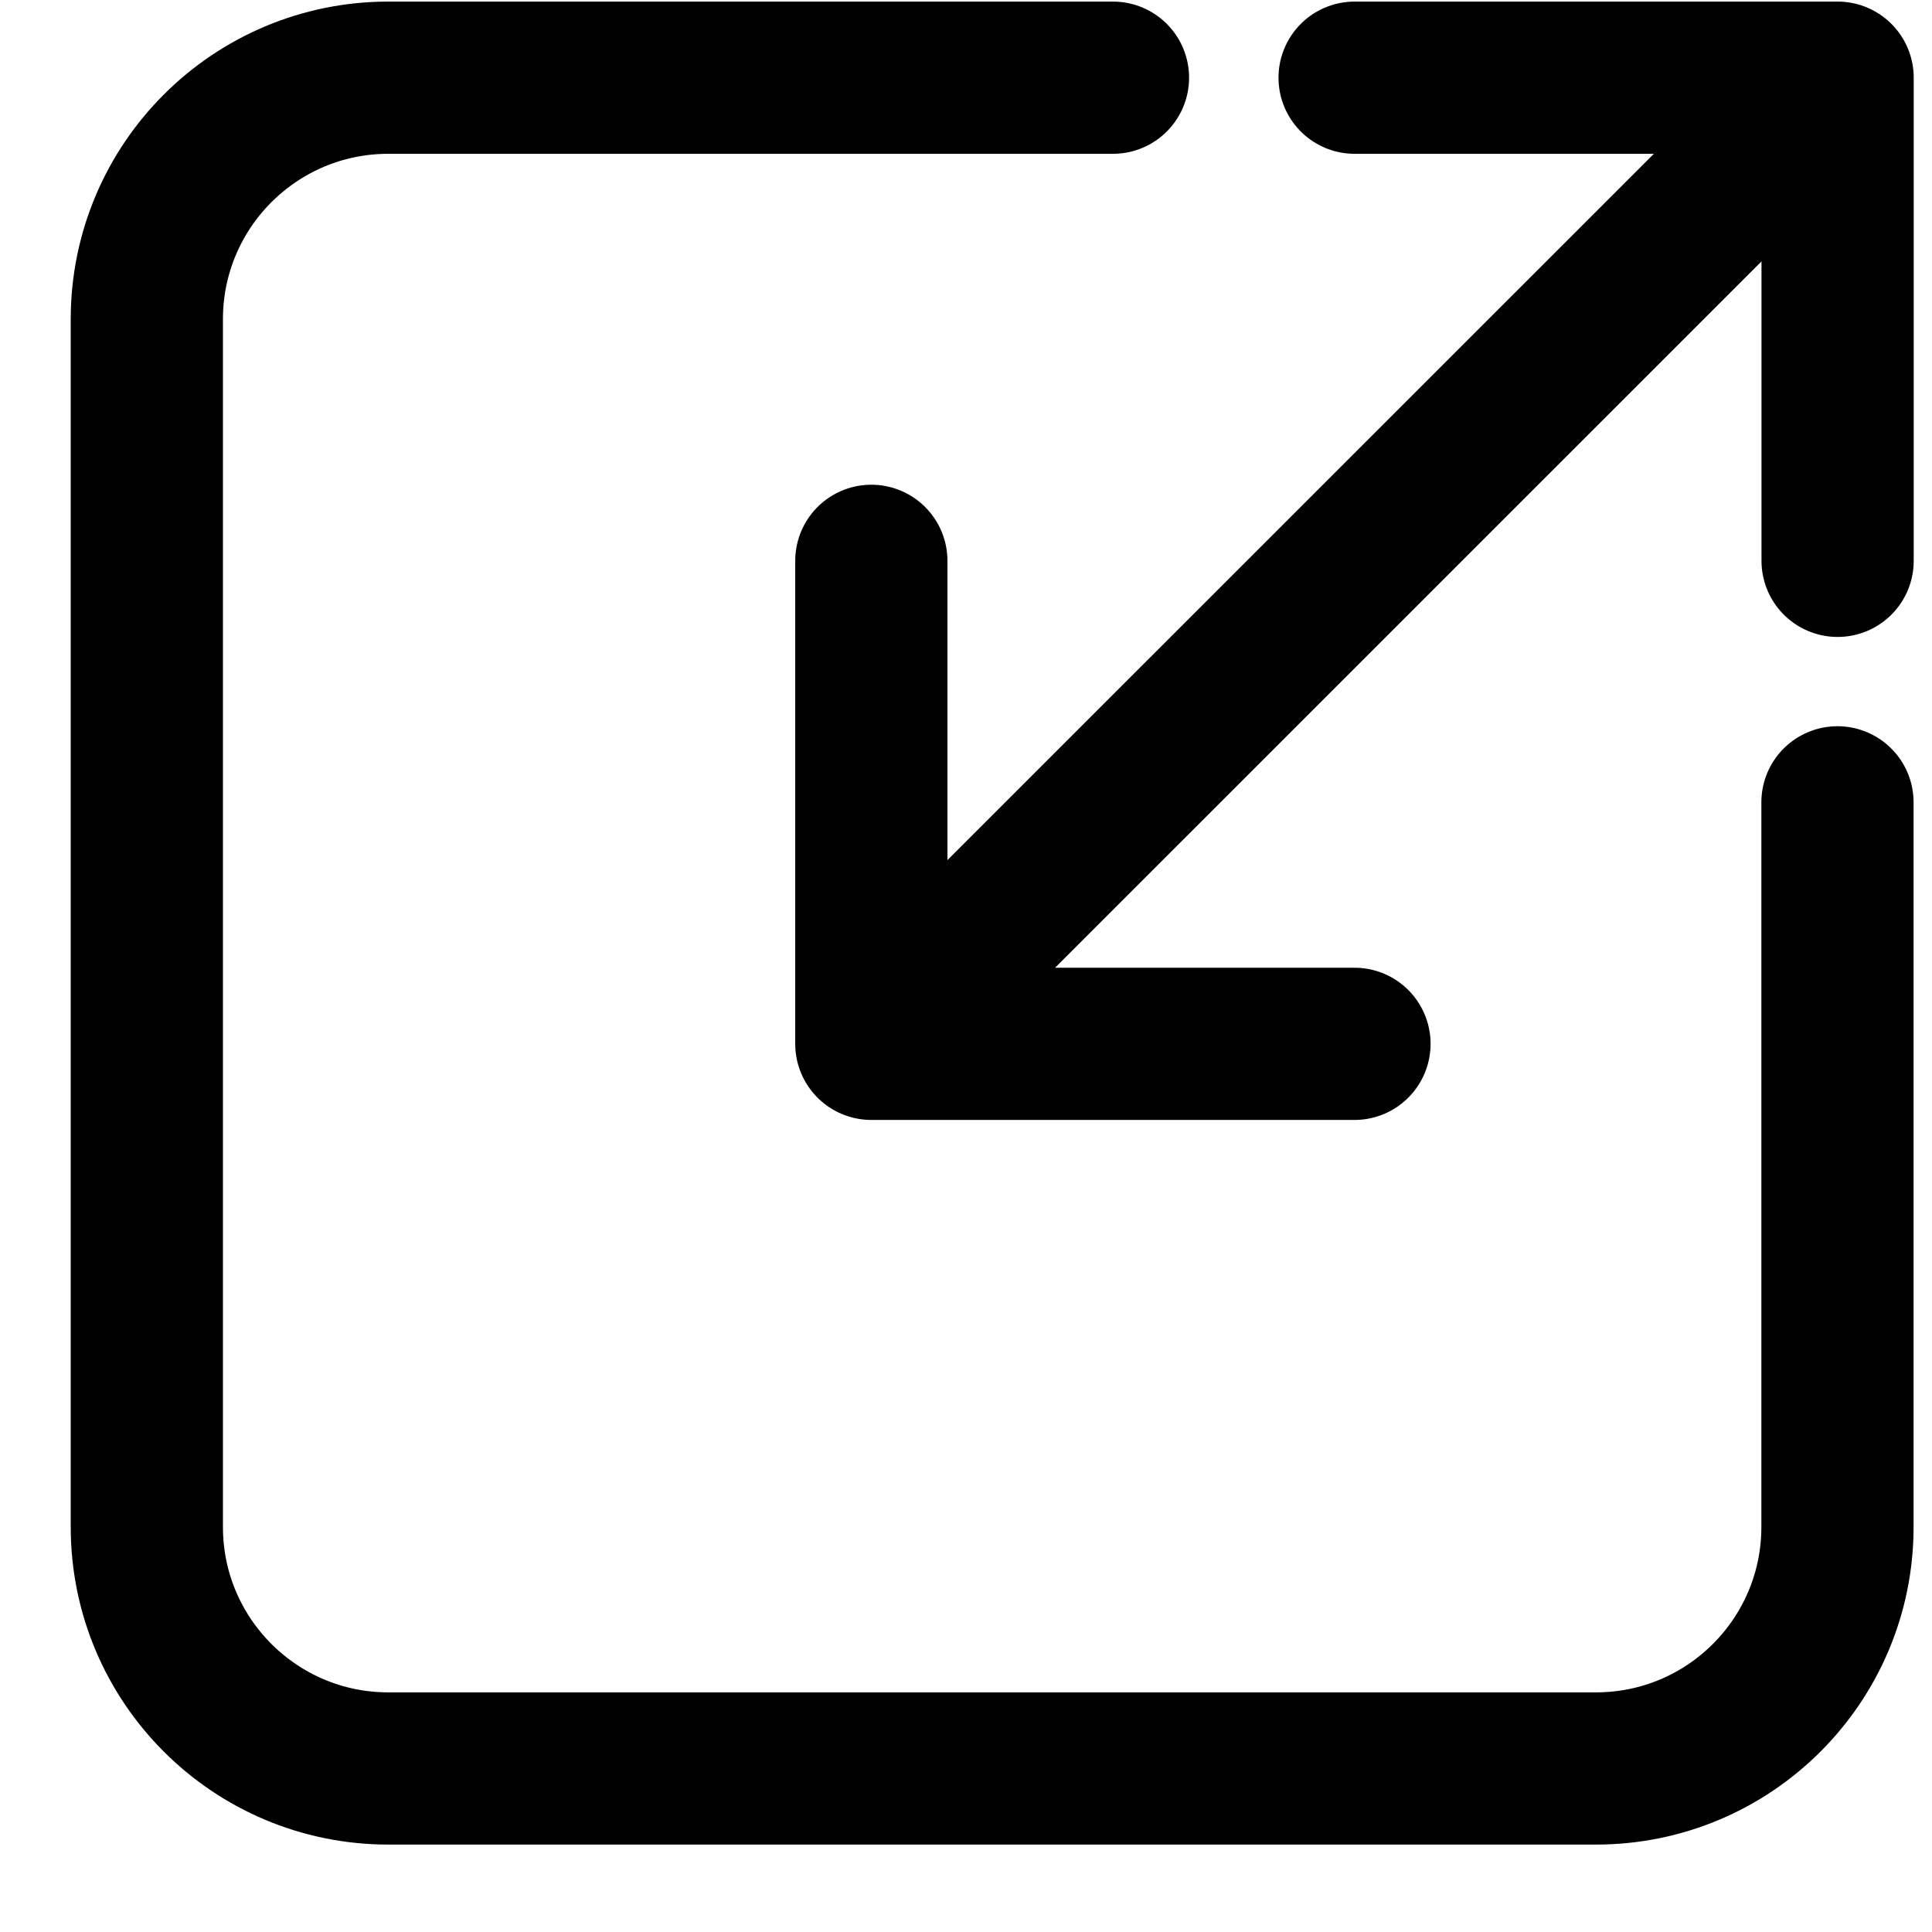
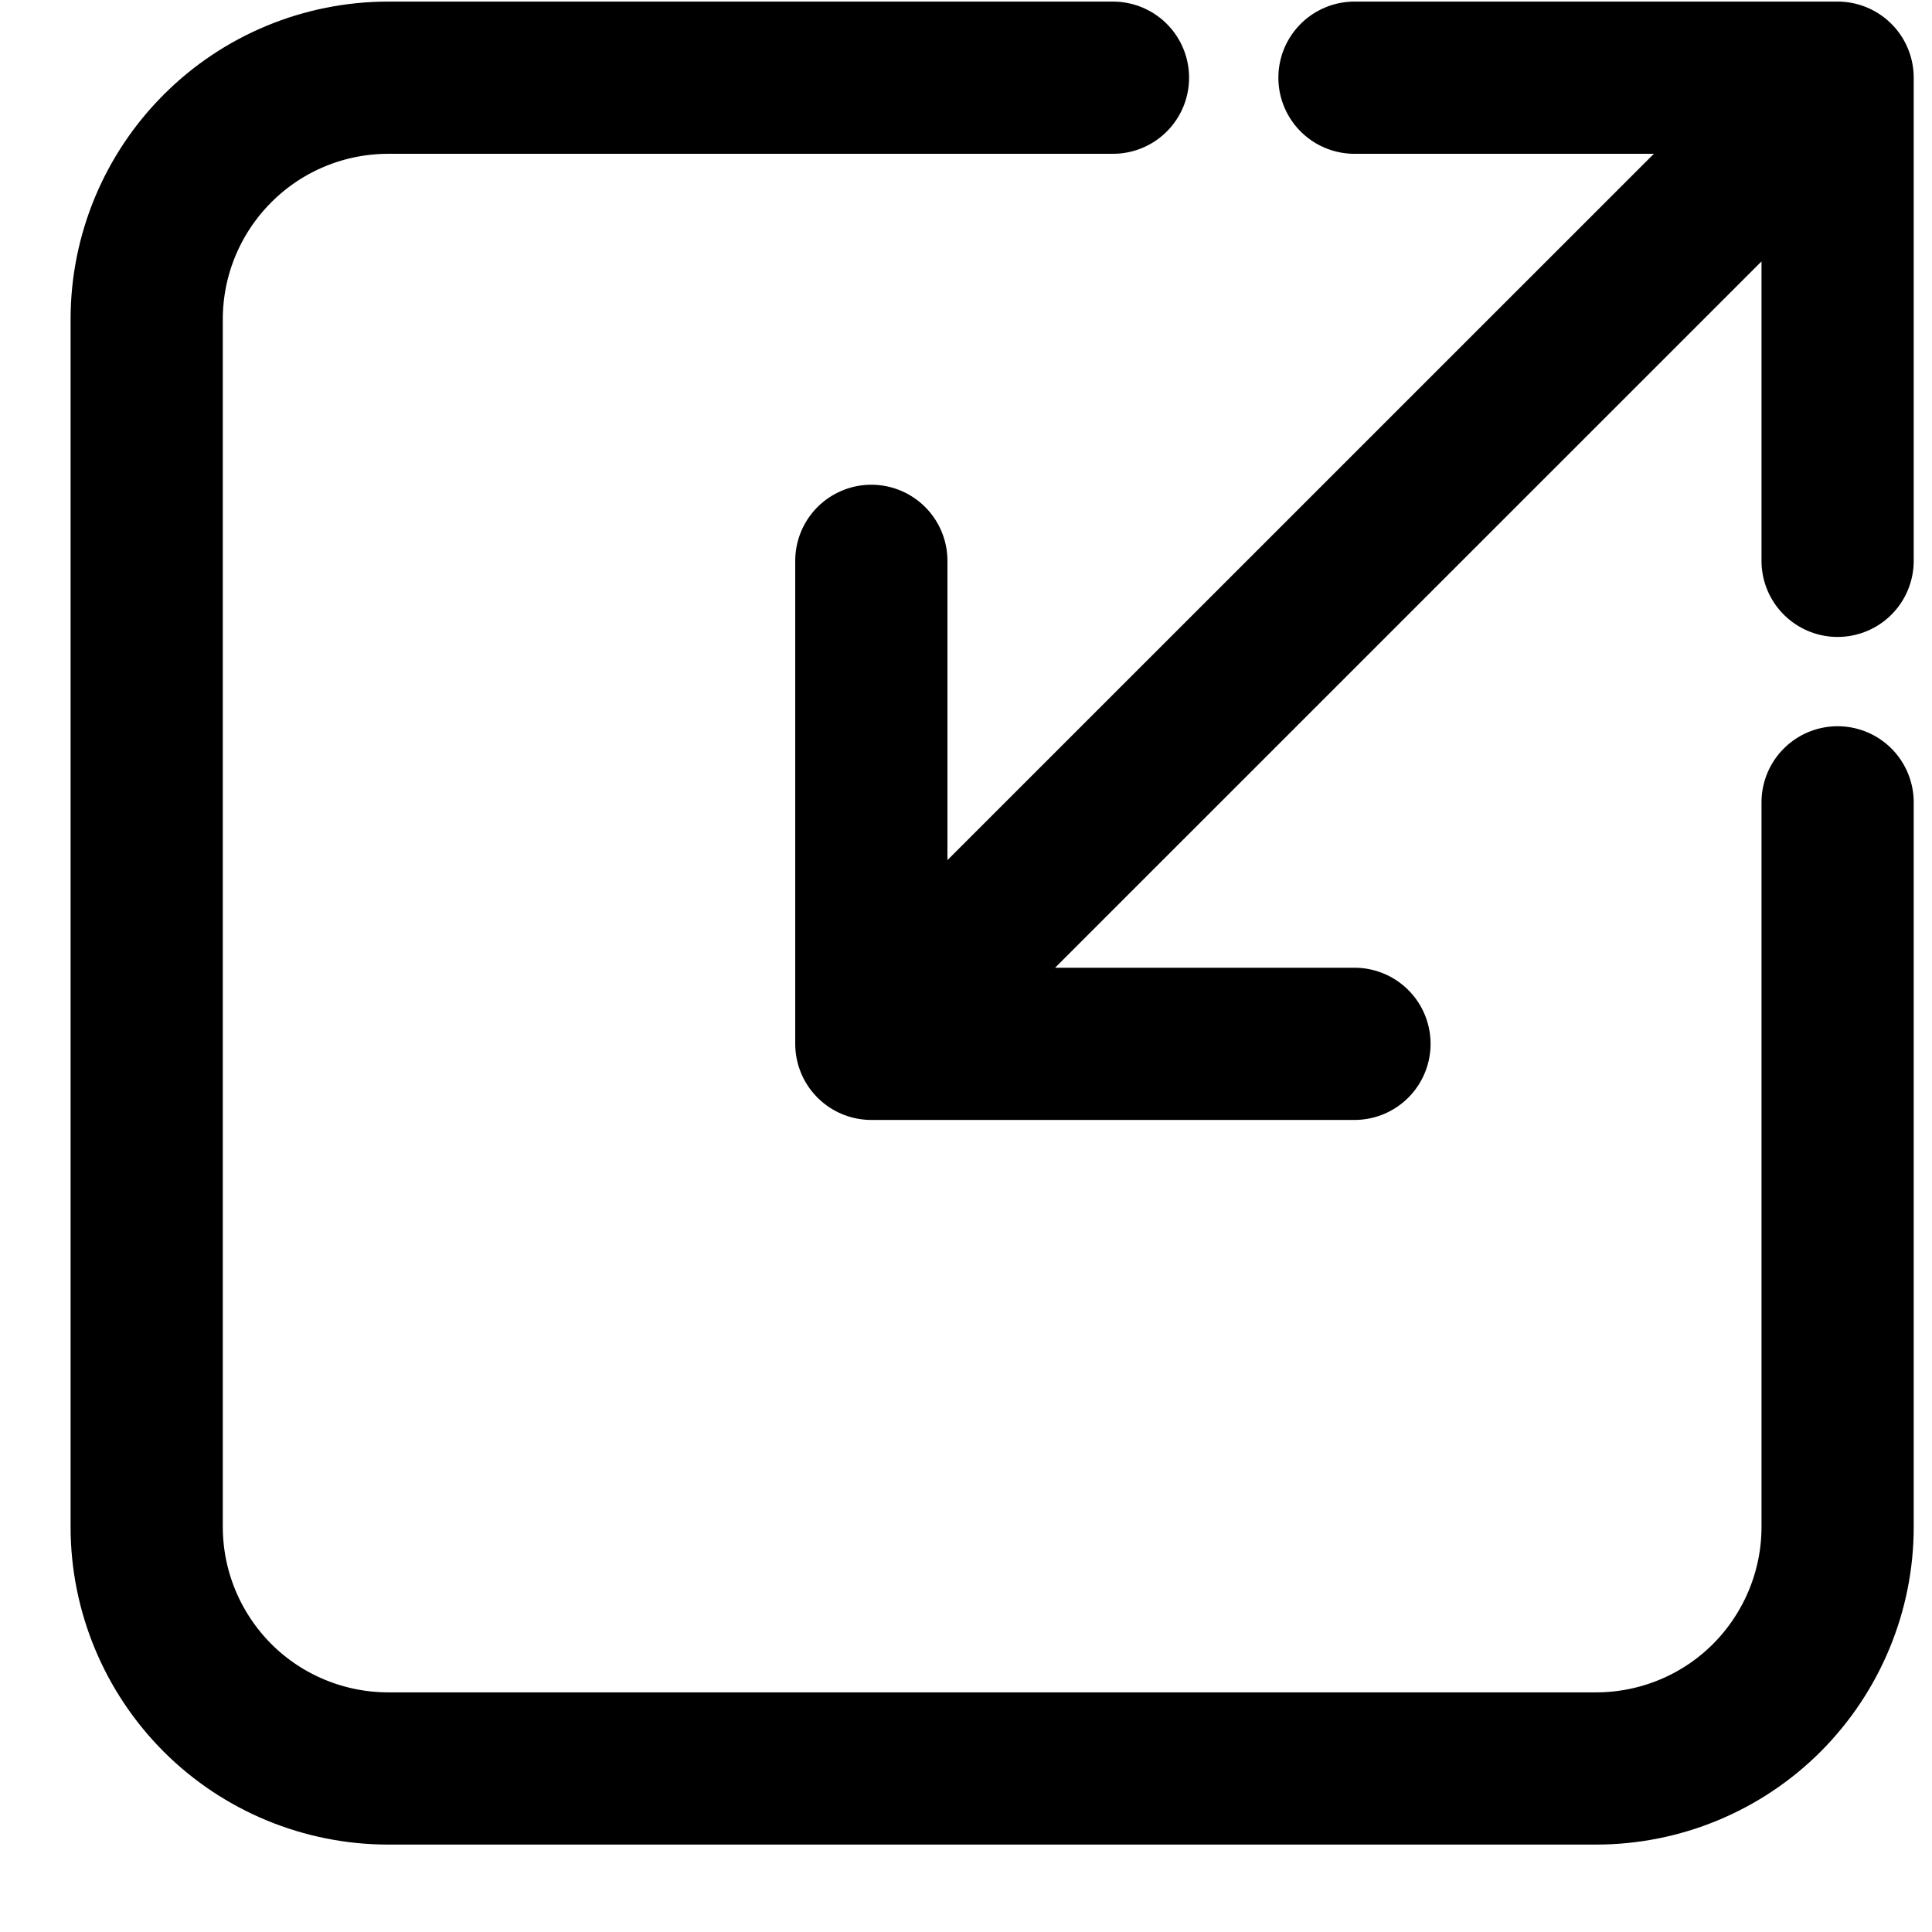
- <svg xmlns="http://www.w3.org/2000/svg" width="14" height="14" fill="none">
-   <path stroke="#000" stroke-linecap="round" stroke-linejoin="round" stroke-width="1.103" d="M13.316 4.064V.563m0 0h-3.5m3.5 0L6.314 7.564m0-3.5v3.5m0 0h3.501M8.065.563H2.814a1.75 1.75 0 0 0-1.75 1.75v8.752a1.75 1.75 0 0 0 1.75 1.75h8.751a1.75 1.75 0 0 0 1.75-1.75V5.814" />
+ <svg xmlns="http://www.w3.org/2000/svg" width="14" height="14" viewBox="0 0 14 14" fill="none">
+   <path d="M13.316 4.064V0.563M13.316 0.563H9.815M13.316 0.563L6.314 7.564M6.314 4.064V7.564M6.314 7.564H9.815" stroke="black" stroke-width="1.103" stroke-linecap="round" stroke-linejoin="round" />
+   <path d="M8.065 0.563H2.814C2.35 0.563 1.904 0.747 1.576 1.076C1.248 1.404 1.063 1.849 1.063 2.313V11.065C1.063 11.529 1.248 11.974 1.576 12.303C1.904 12.631 2.35 12.815 2.814 12.815H11.565C12.03 12.815 12.475 12.631 12.803 12.303C13.131 11.974 13.316 11.529 13.316 11.065V5.814" stroke="black" stroke-width="1.103" stroke-linecap="round" stroke-linejoin="round" />
</svg>
